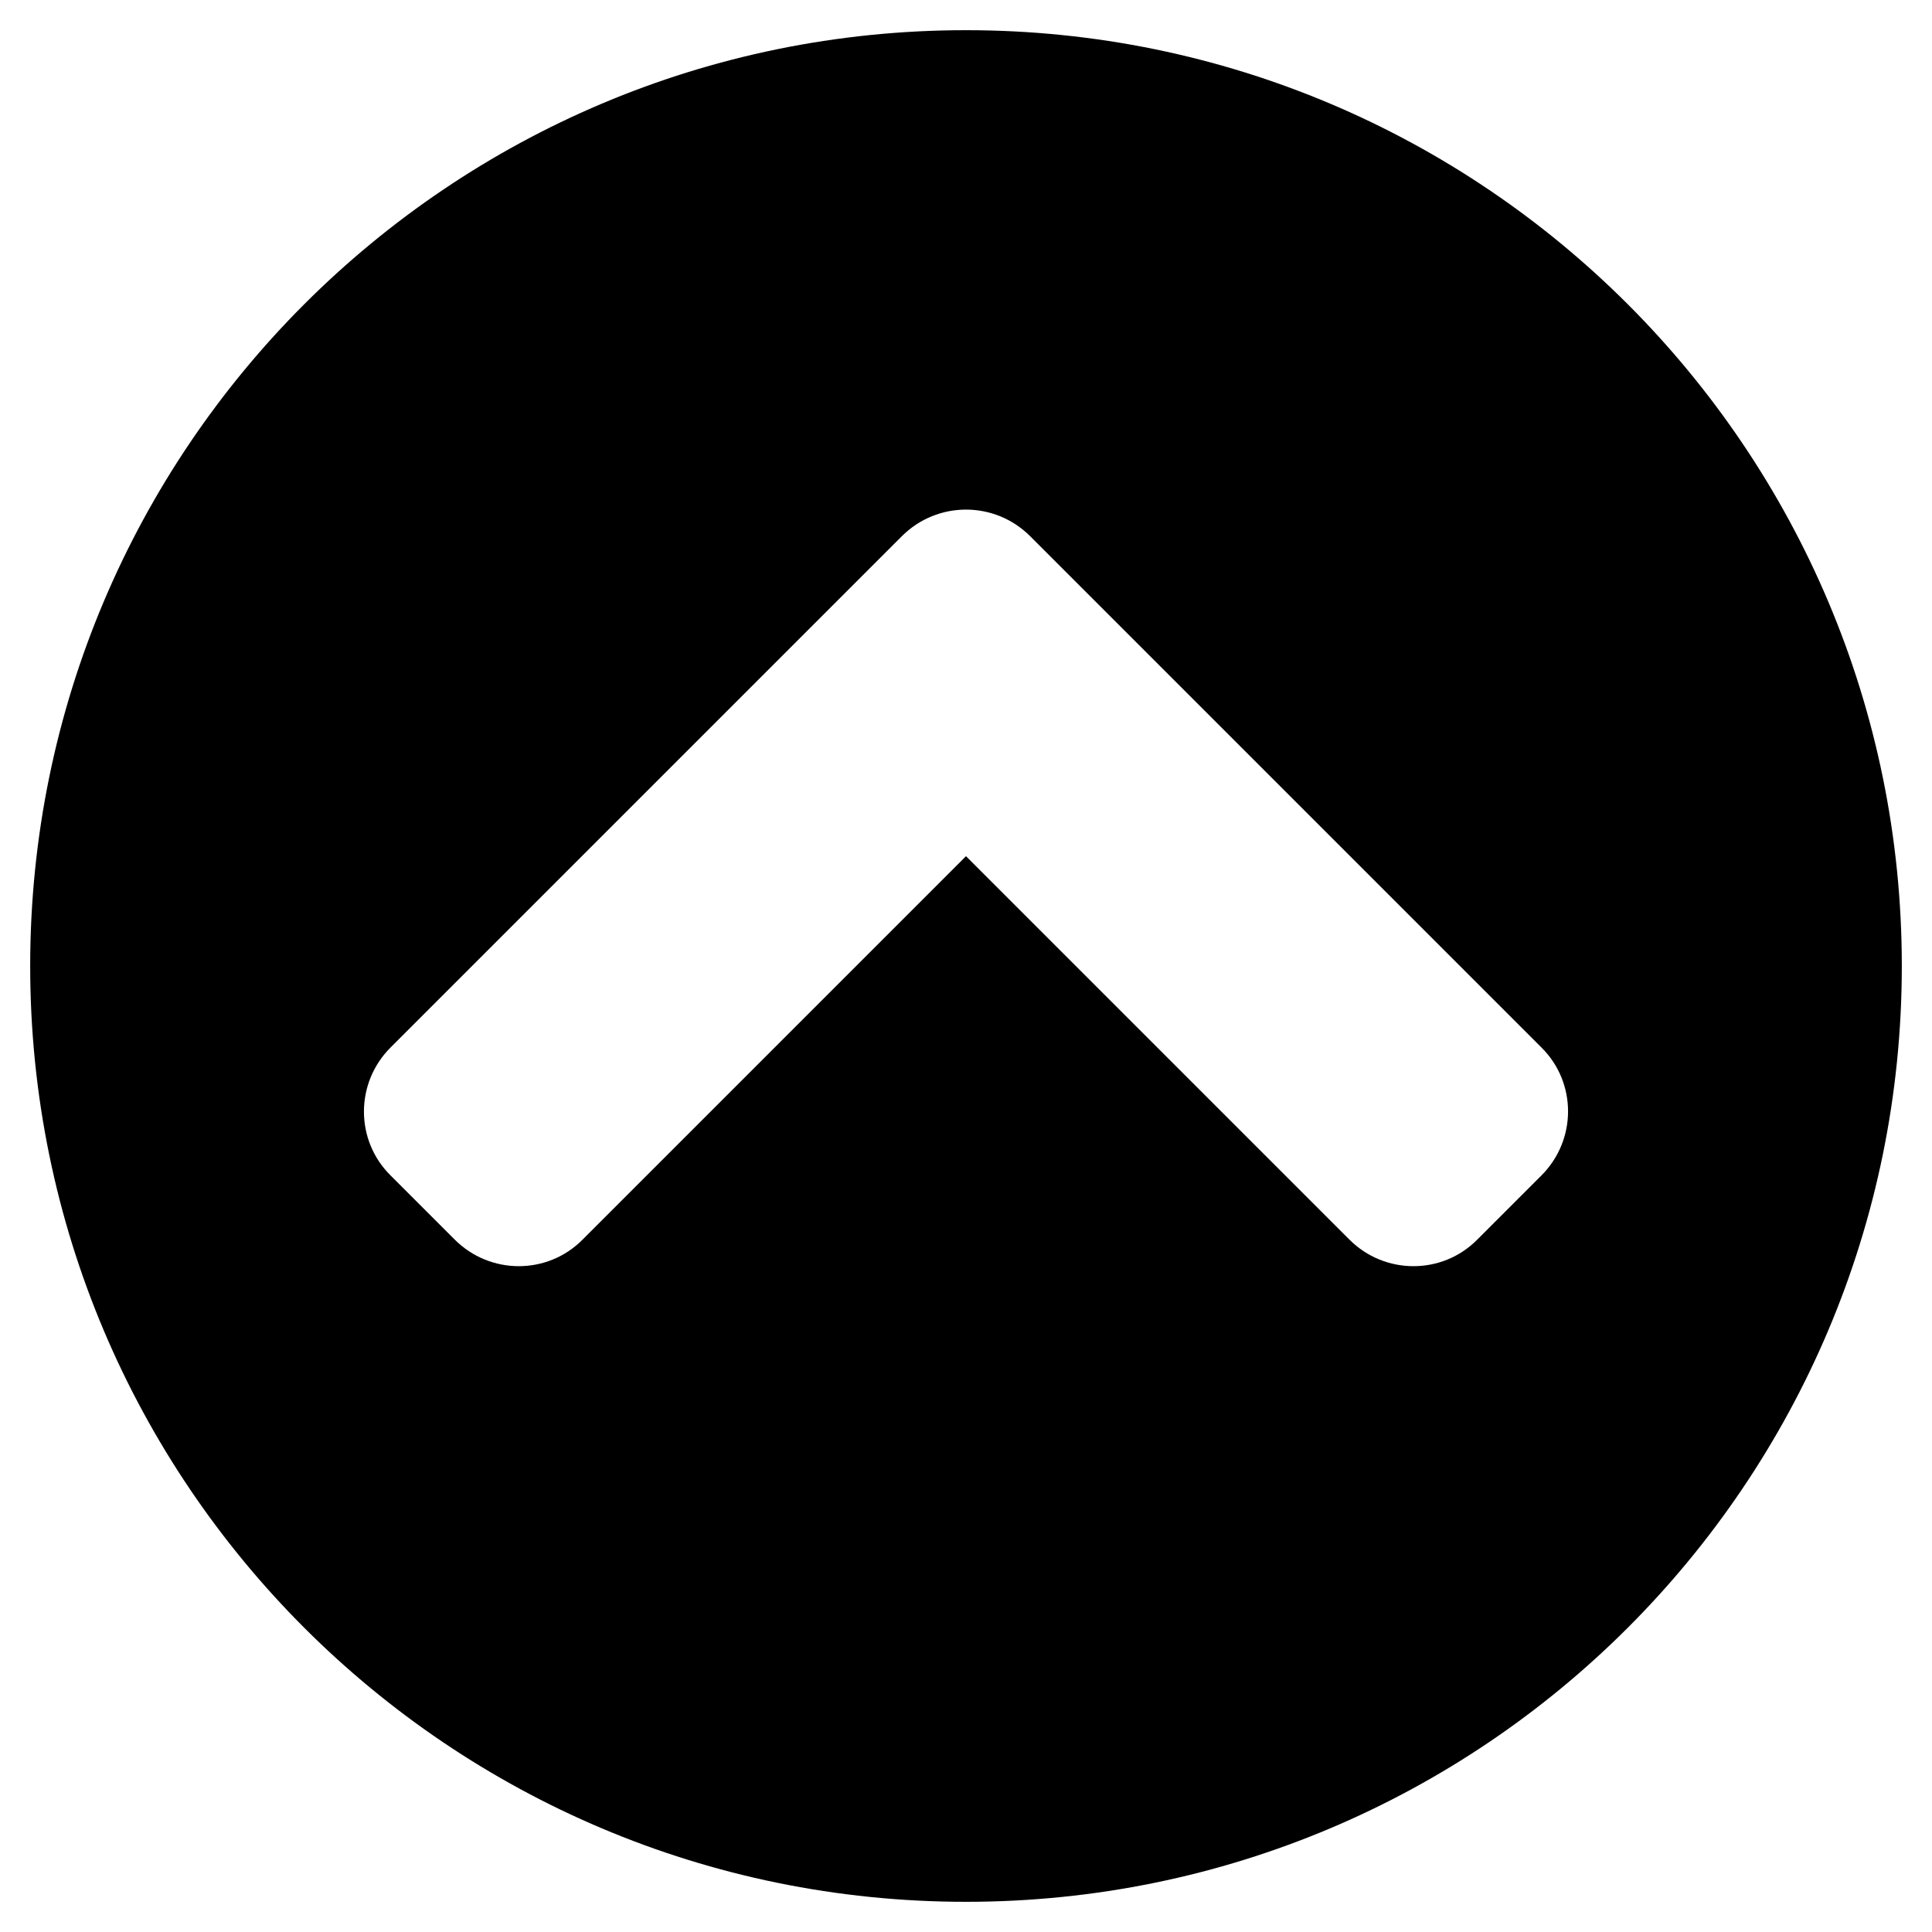
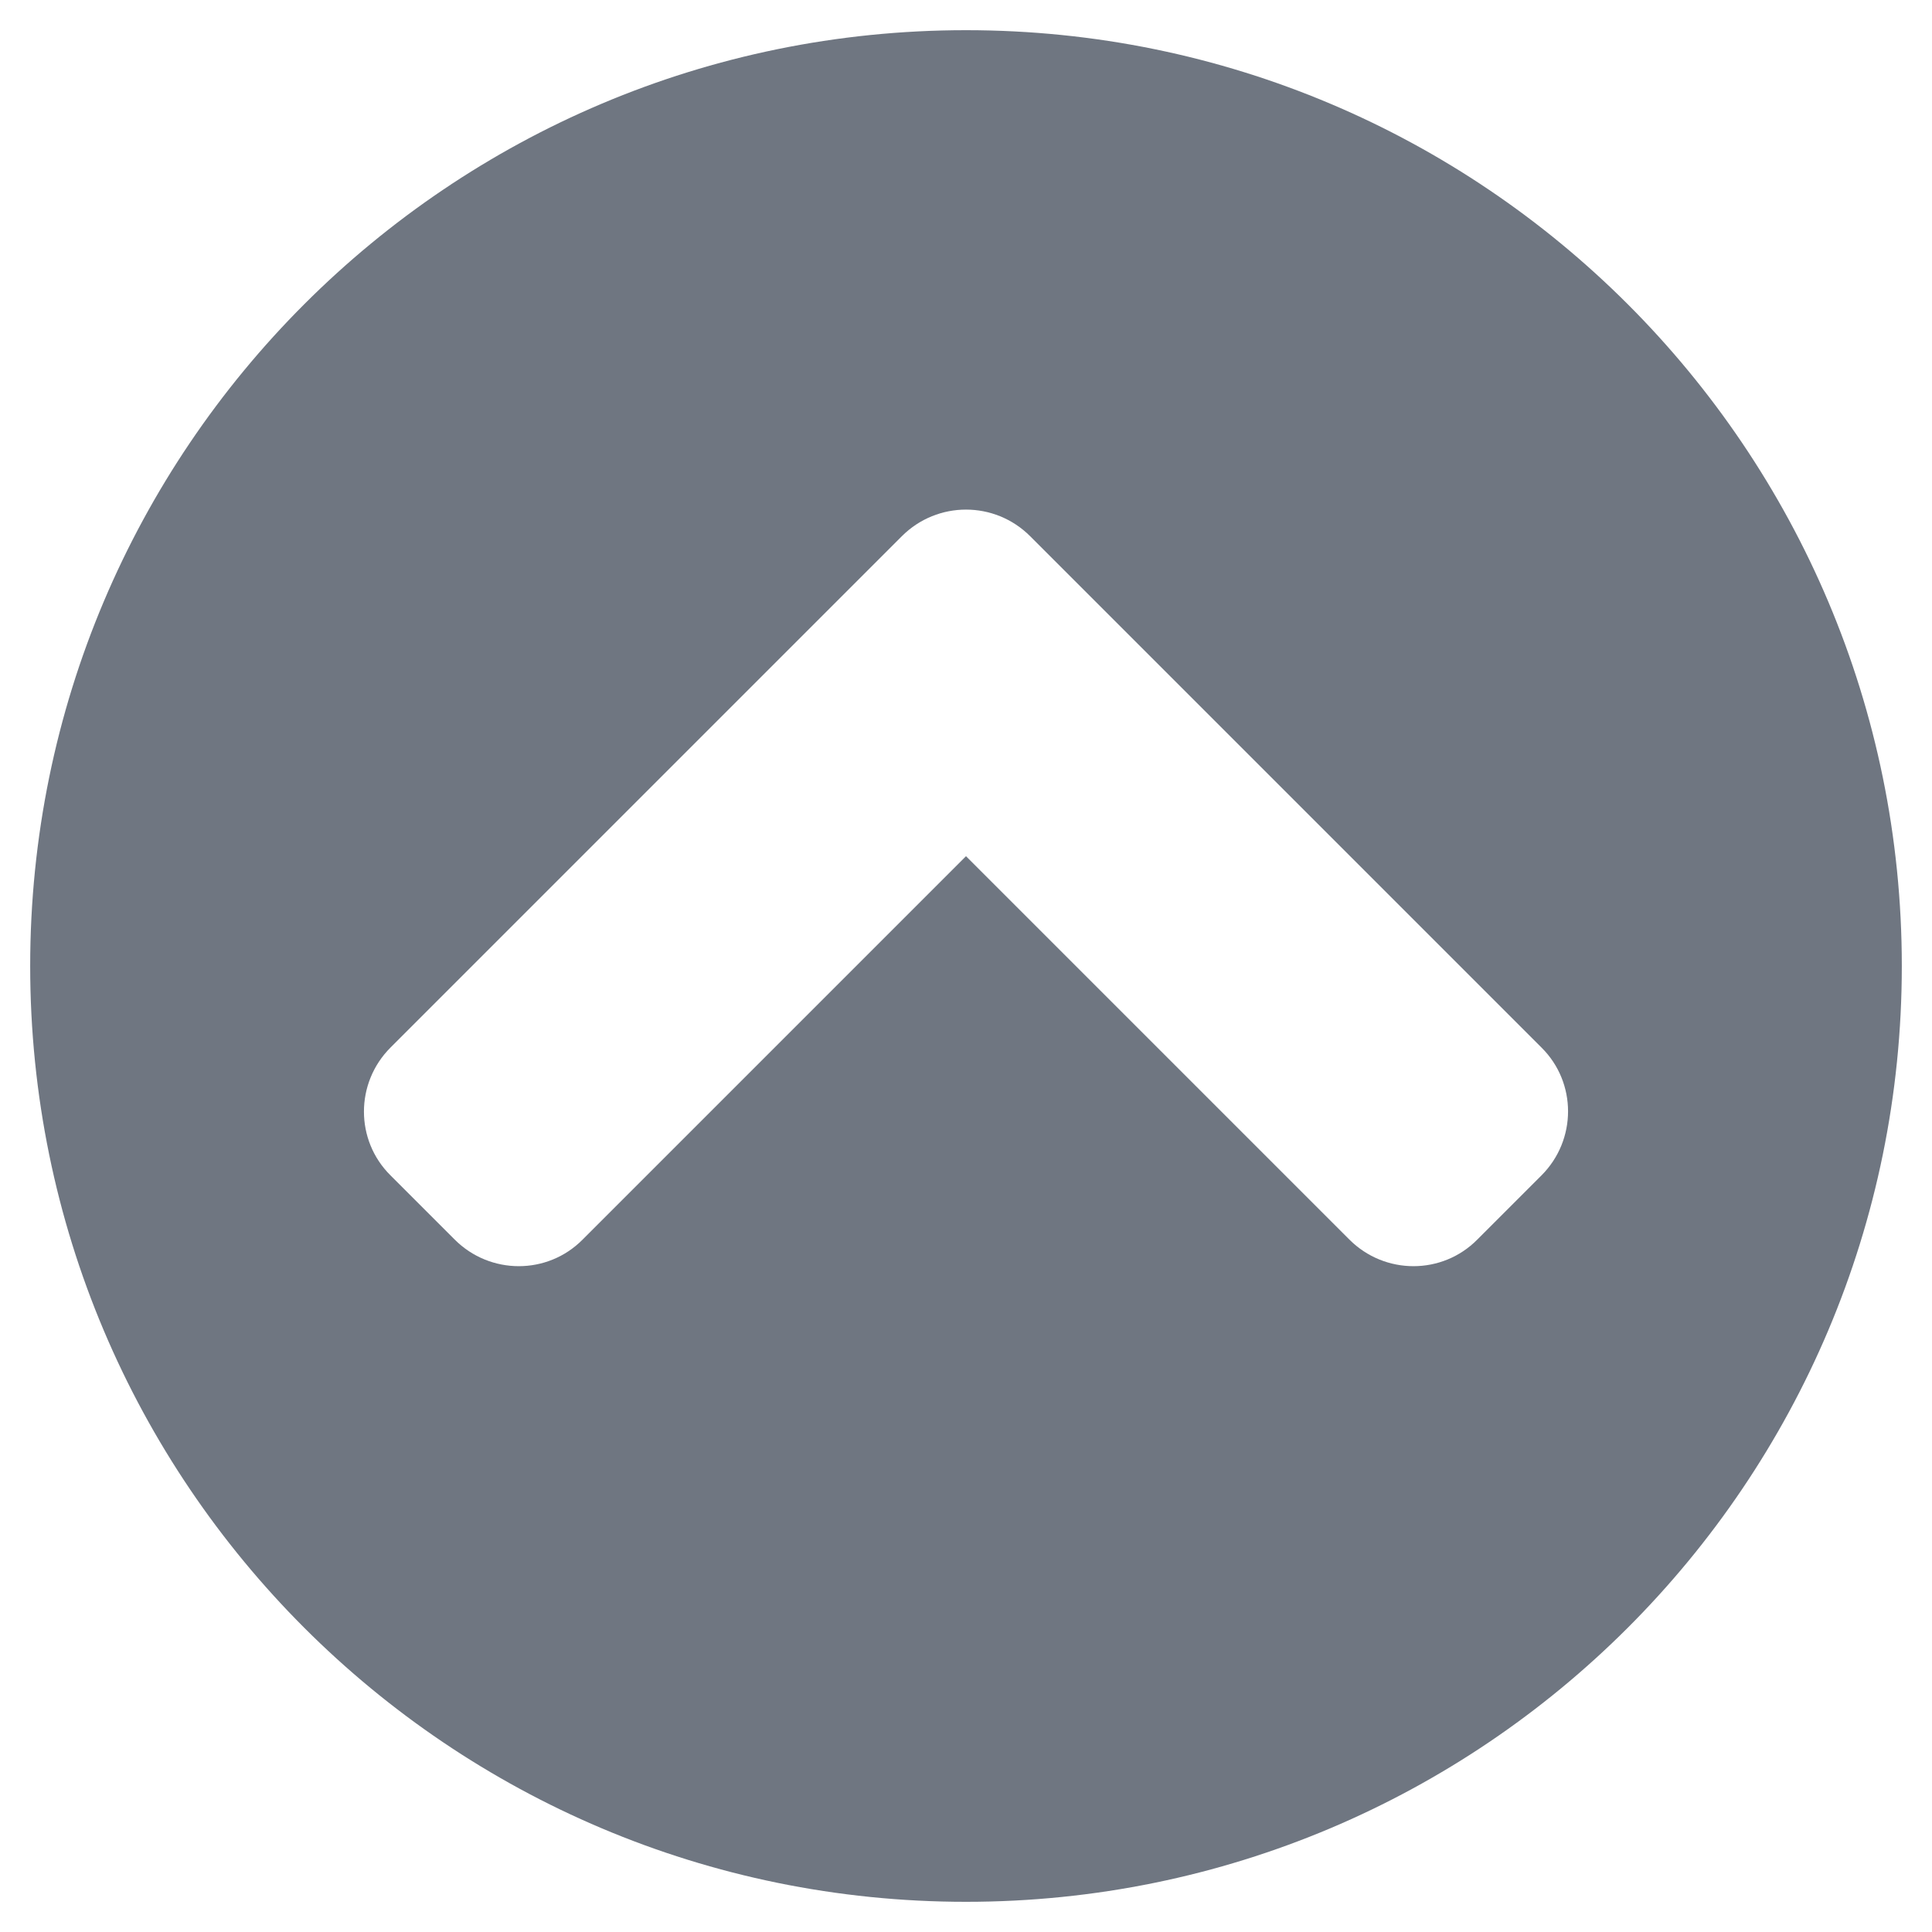
<svg xmlns="http://www.w3.org/2000/svg" aria-hidden="true" focusable="false" data-prefix="fas" data-icon="chevron-circle-up" class="svg-inline--fa fa-chevron-circle-up fa-w-16" role="img" viewBox="0 0 512 512">
-   <path fill="currentColor" d="M8 256C8 119 119 8 256 8s248 111 248 248-111 248-248 248S8 393 8 256zm231-113.9L103.5 277.6c-9.4 9.4-9.4 24.6 0 33.9l17 17c9.4 9.4 24.6 9.4 33.9 0L256 226.9l101.6 101.6c9.4 9.4 24.6 9.4 33.9 0l17-17c9.4-9.4 9.4-24.6 0-33.9L273 142.1c-9.4-9.4-24.6-9.4-34 0z" />
+   <path fill="#6f7681" d="M8 256C8 119 119 8 256 8s248 111 248 248-111 248-248 248S8 393 8 256zm231-113.9L103.5 277.6c-9.4 9.4-9.4 24.6 0 33.9l17 17c9.4 9.4 24.6 9.4 33.9 0L256 226.9l101.6 101.6c9.4 9.4 24.6 9.4 33.9 0l17-17c9.4-9.4 9.4-24.6 0-33.9L273 142.1c-9.4-9.4-24.6-9.4-34 0z" />
</svg>
